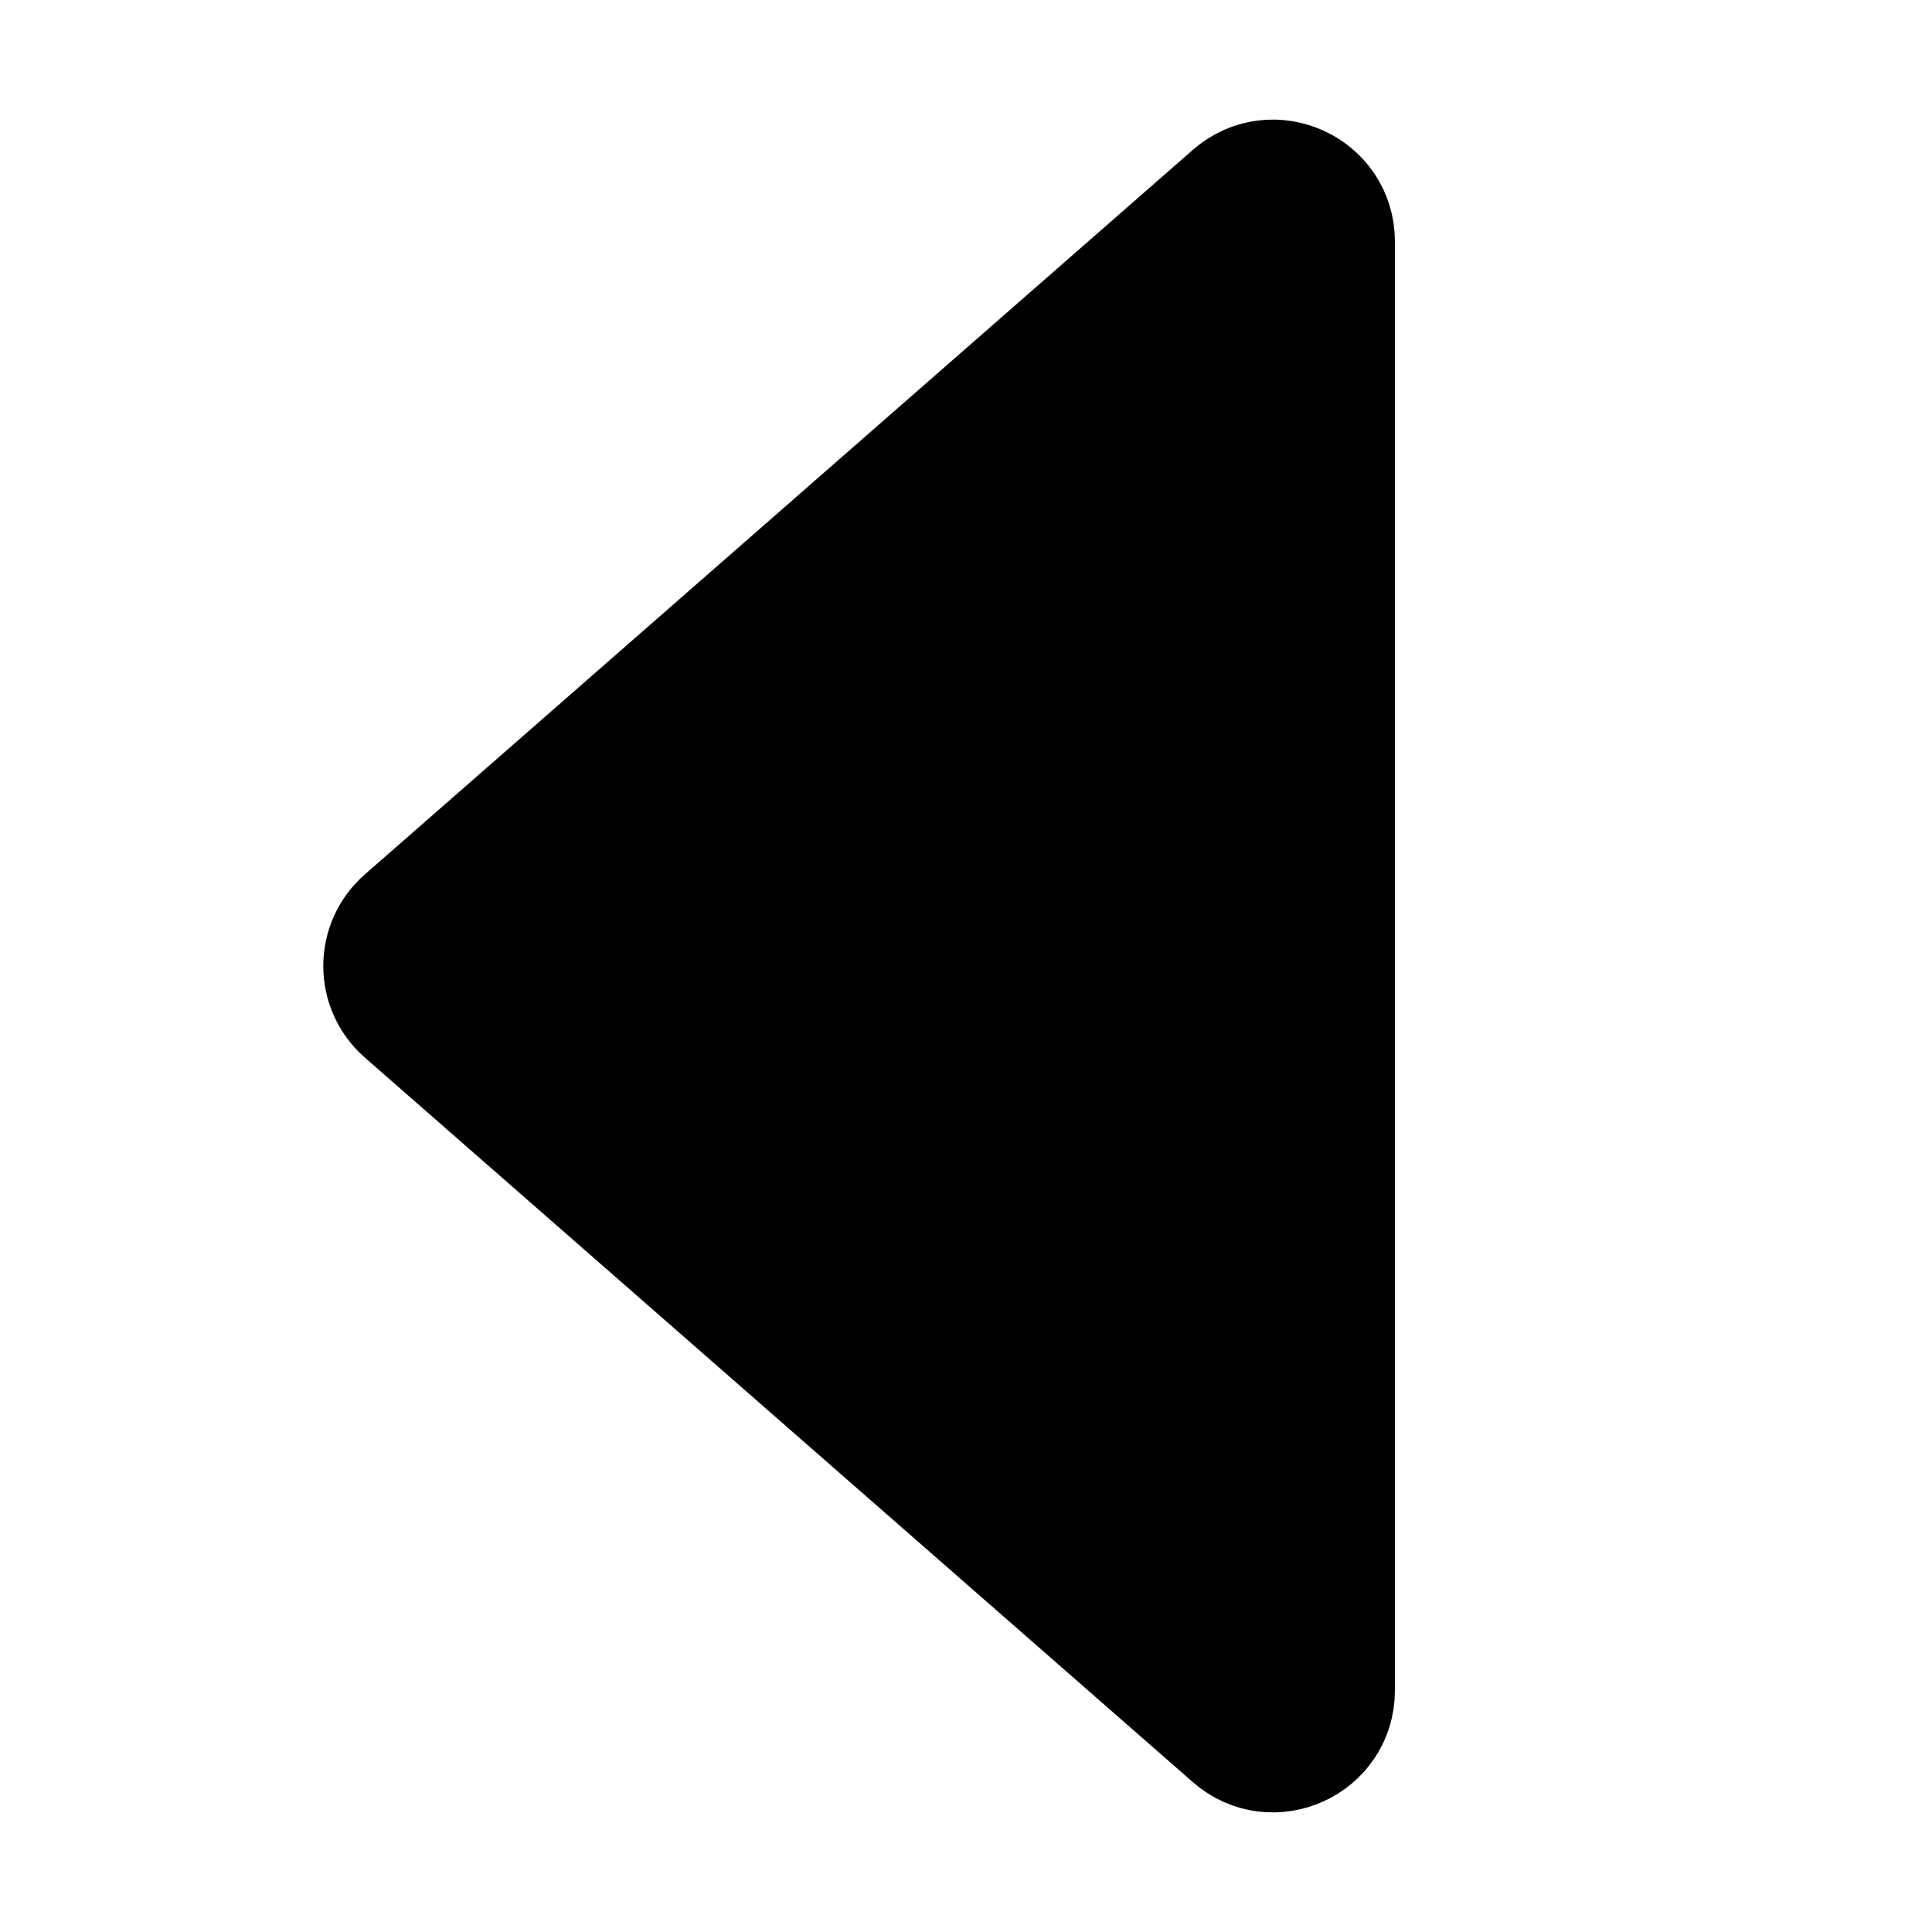
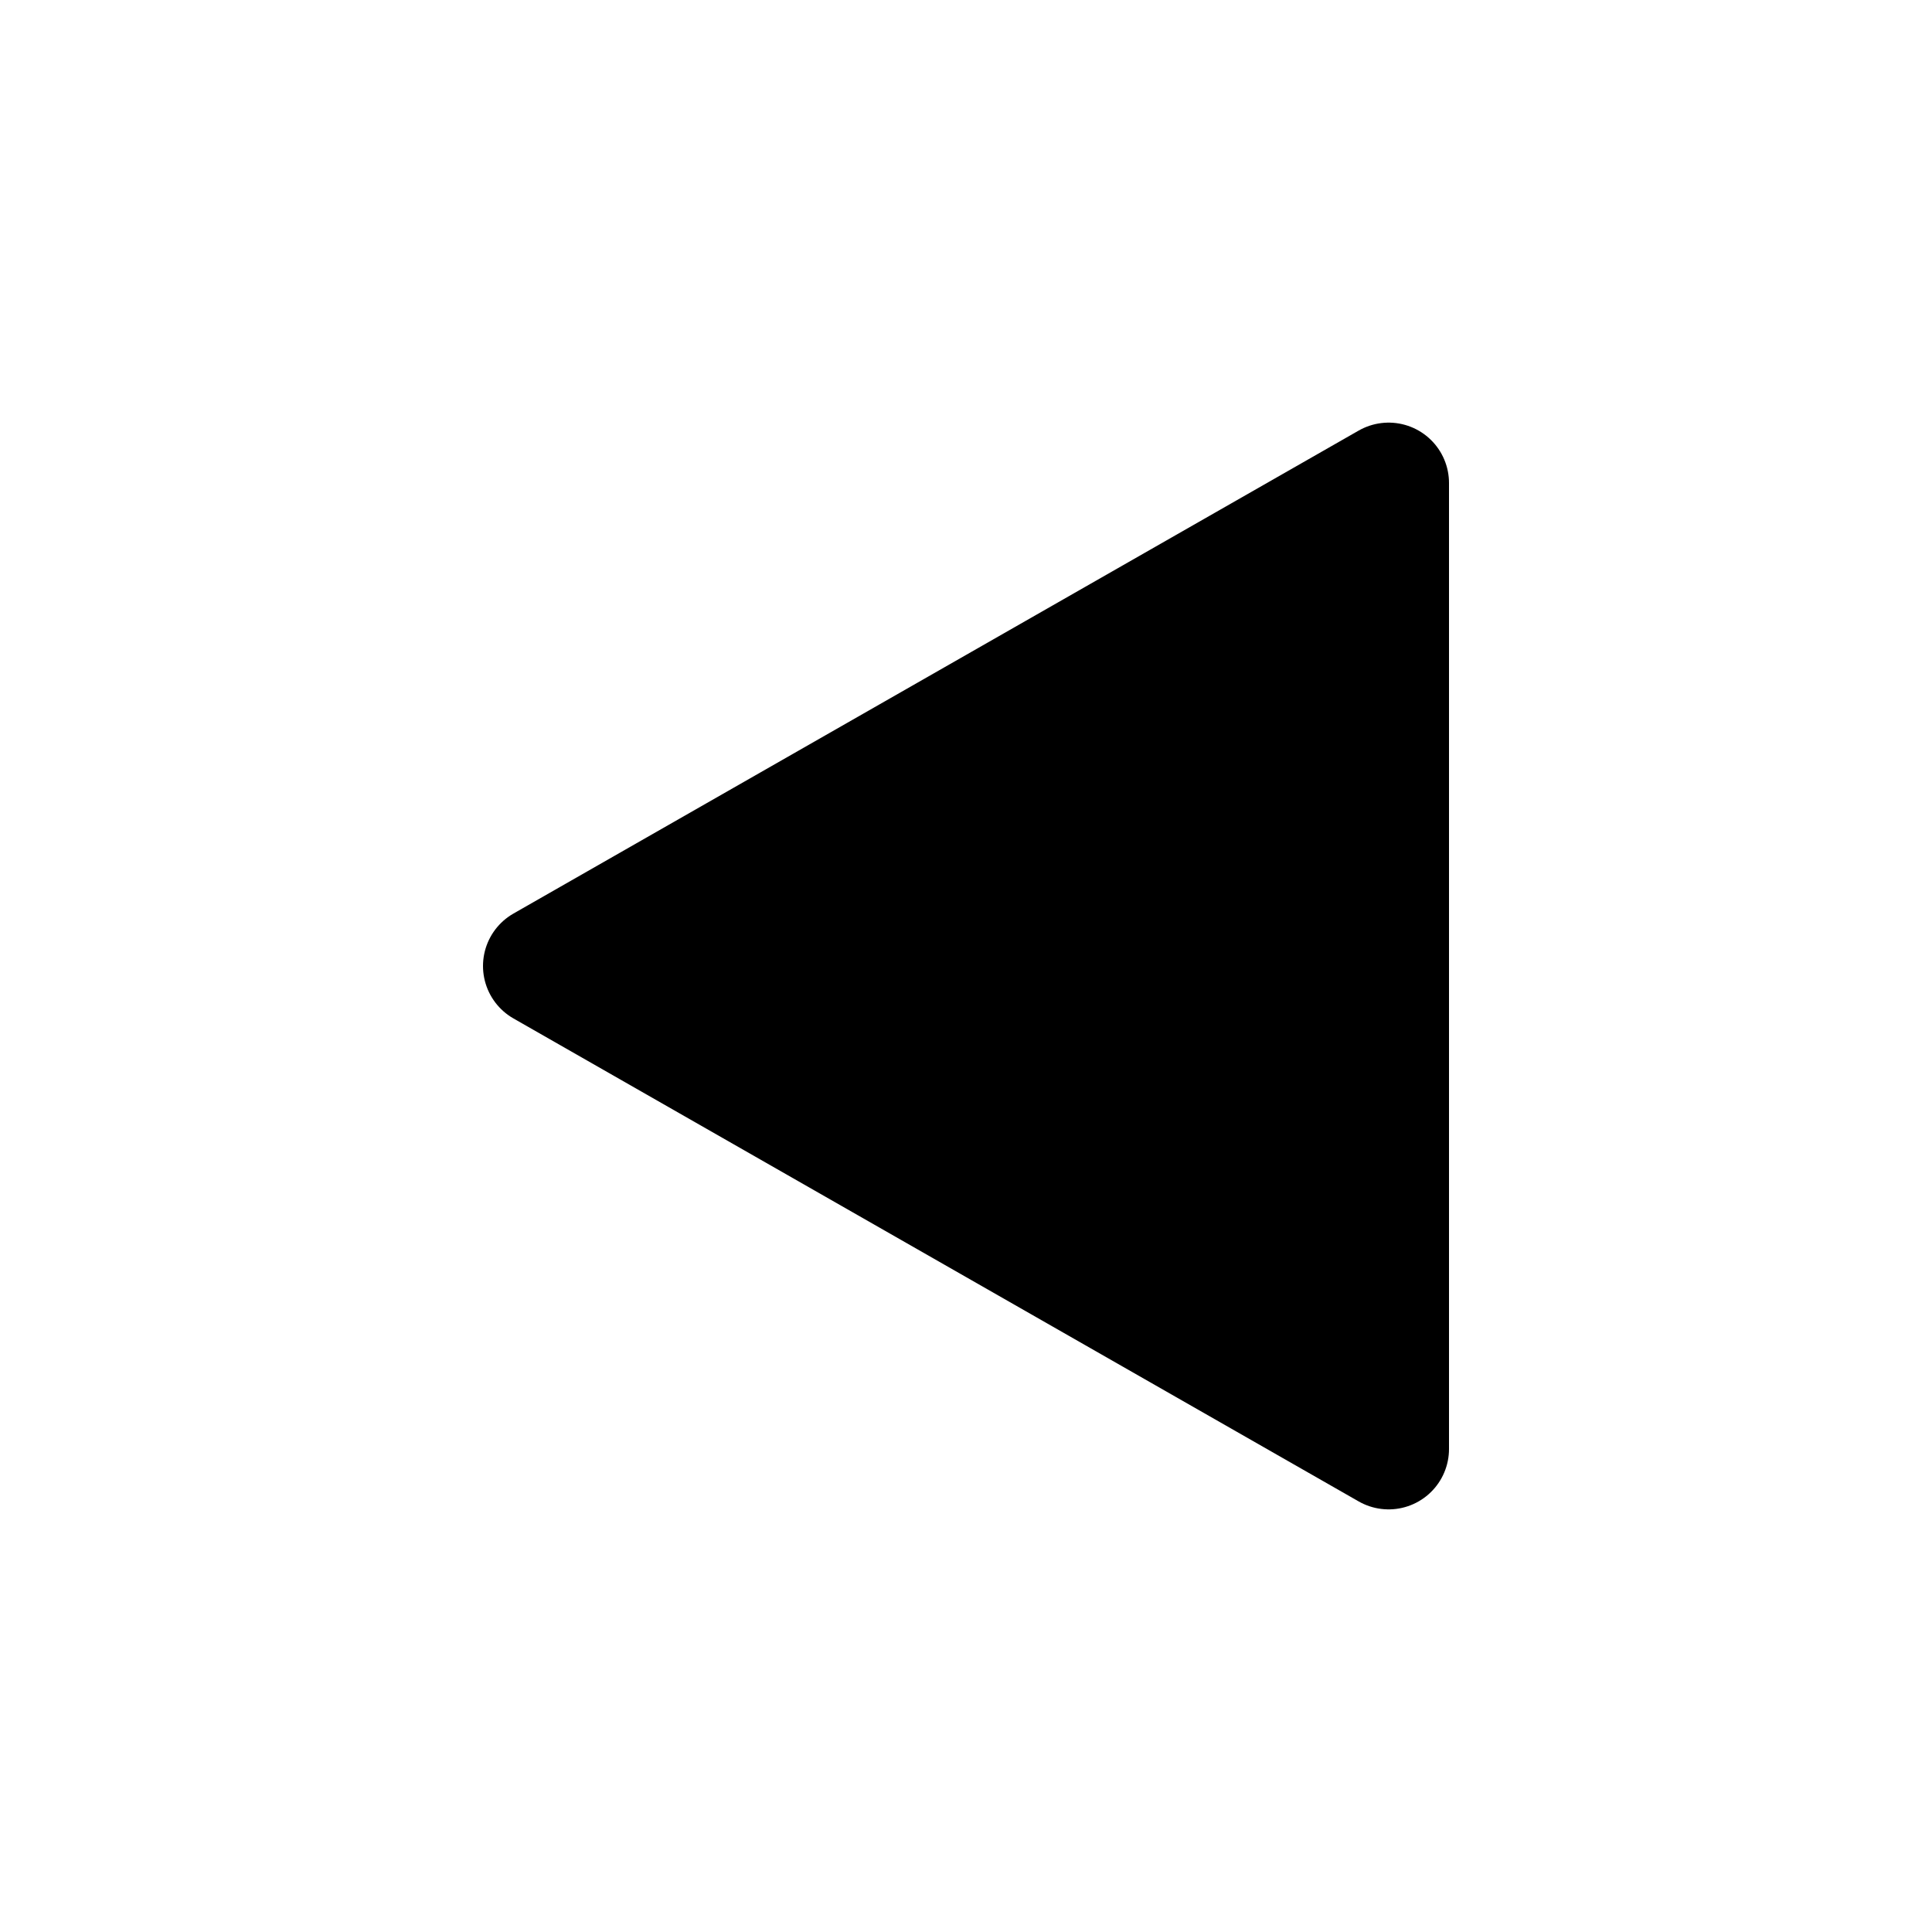
<svg xmlns="http://www.w3.org/2000/svg" width="24" height="24" viewBox="0 0 24 24" fill="none">
-   <path d="M15.312 21.574 C15.806 22.006 16.578 21.655 16.578 21 V3 C16.578 2.345 15.806 1.994 15.312 2.426 L5.027 11.426 C4.679 11.73 4.679 12.27 5.027 12.574 L15.312 21.574Z" fill="currentColor" stroke="currentColor" stroke-width="1.5" />
+   <path d="M17.25 18L6.75 12L17.25 6V18Z" fill="currentColor" stroke-width="1.5" stroke-linecap="round" stroke-linejoin="round" stroke="currentColor" />
</svg>
